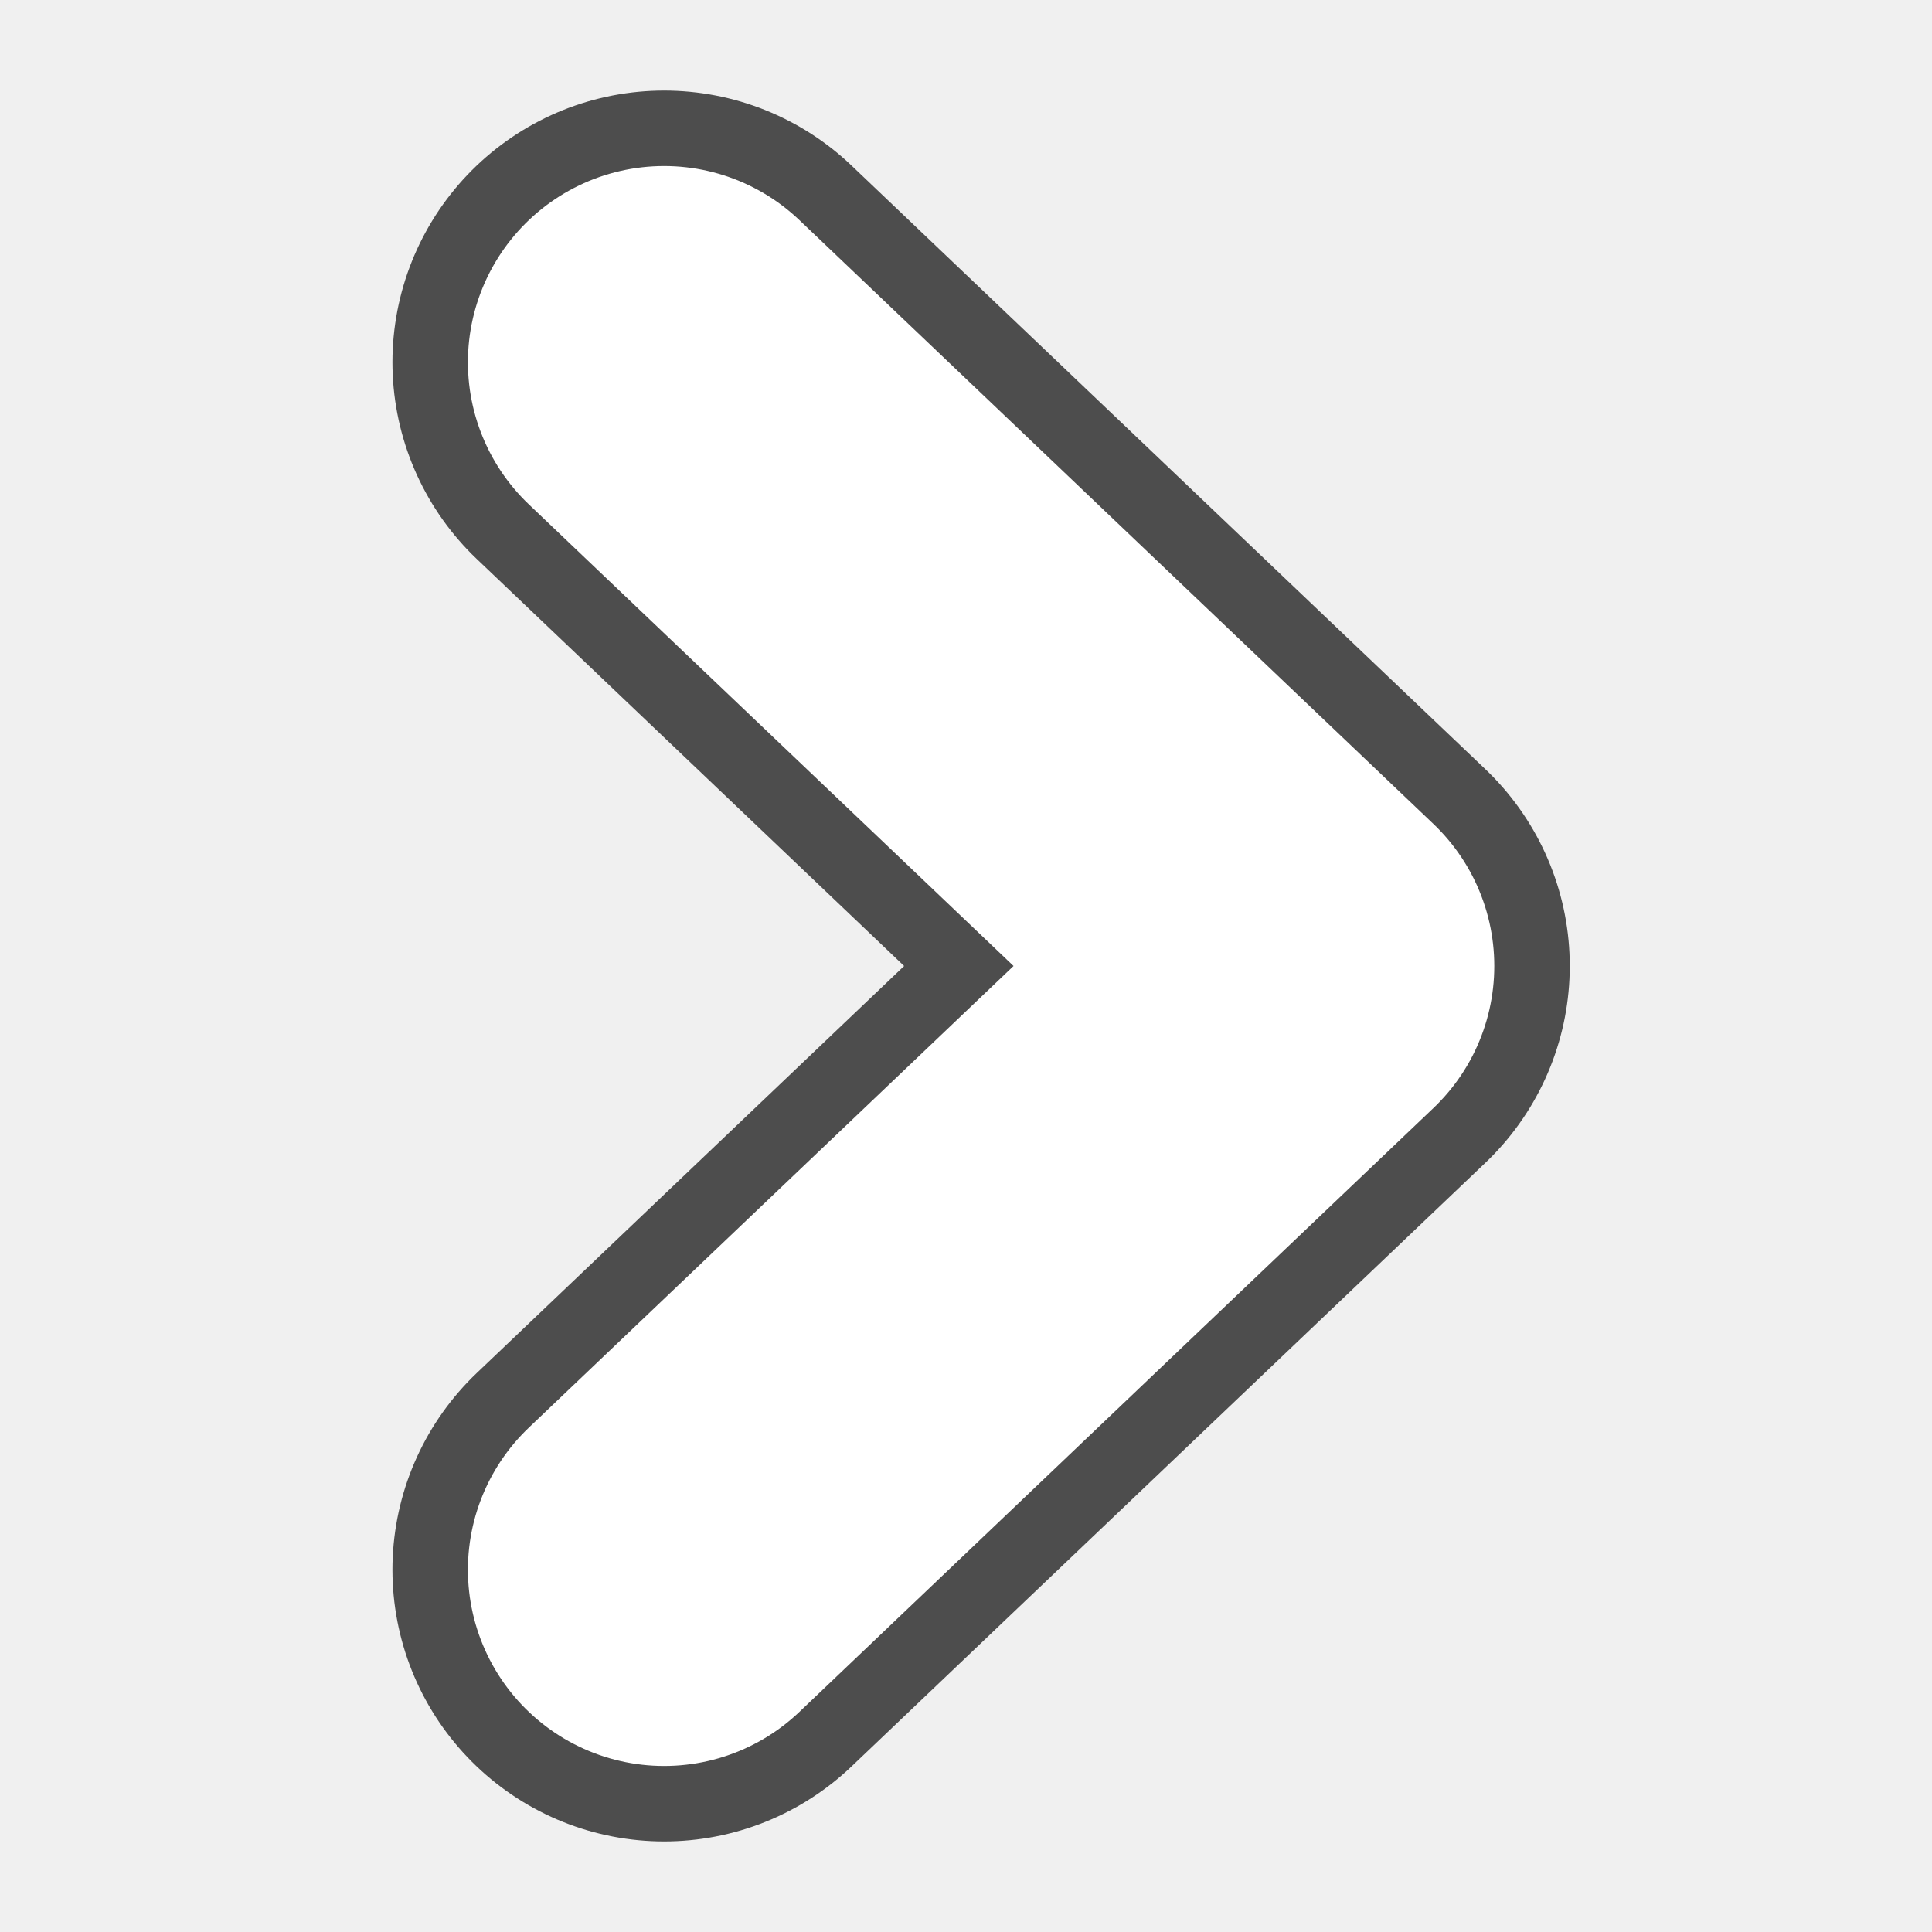
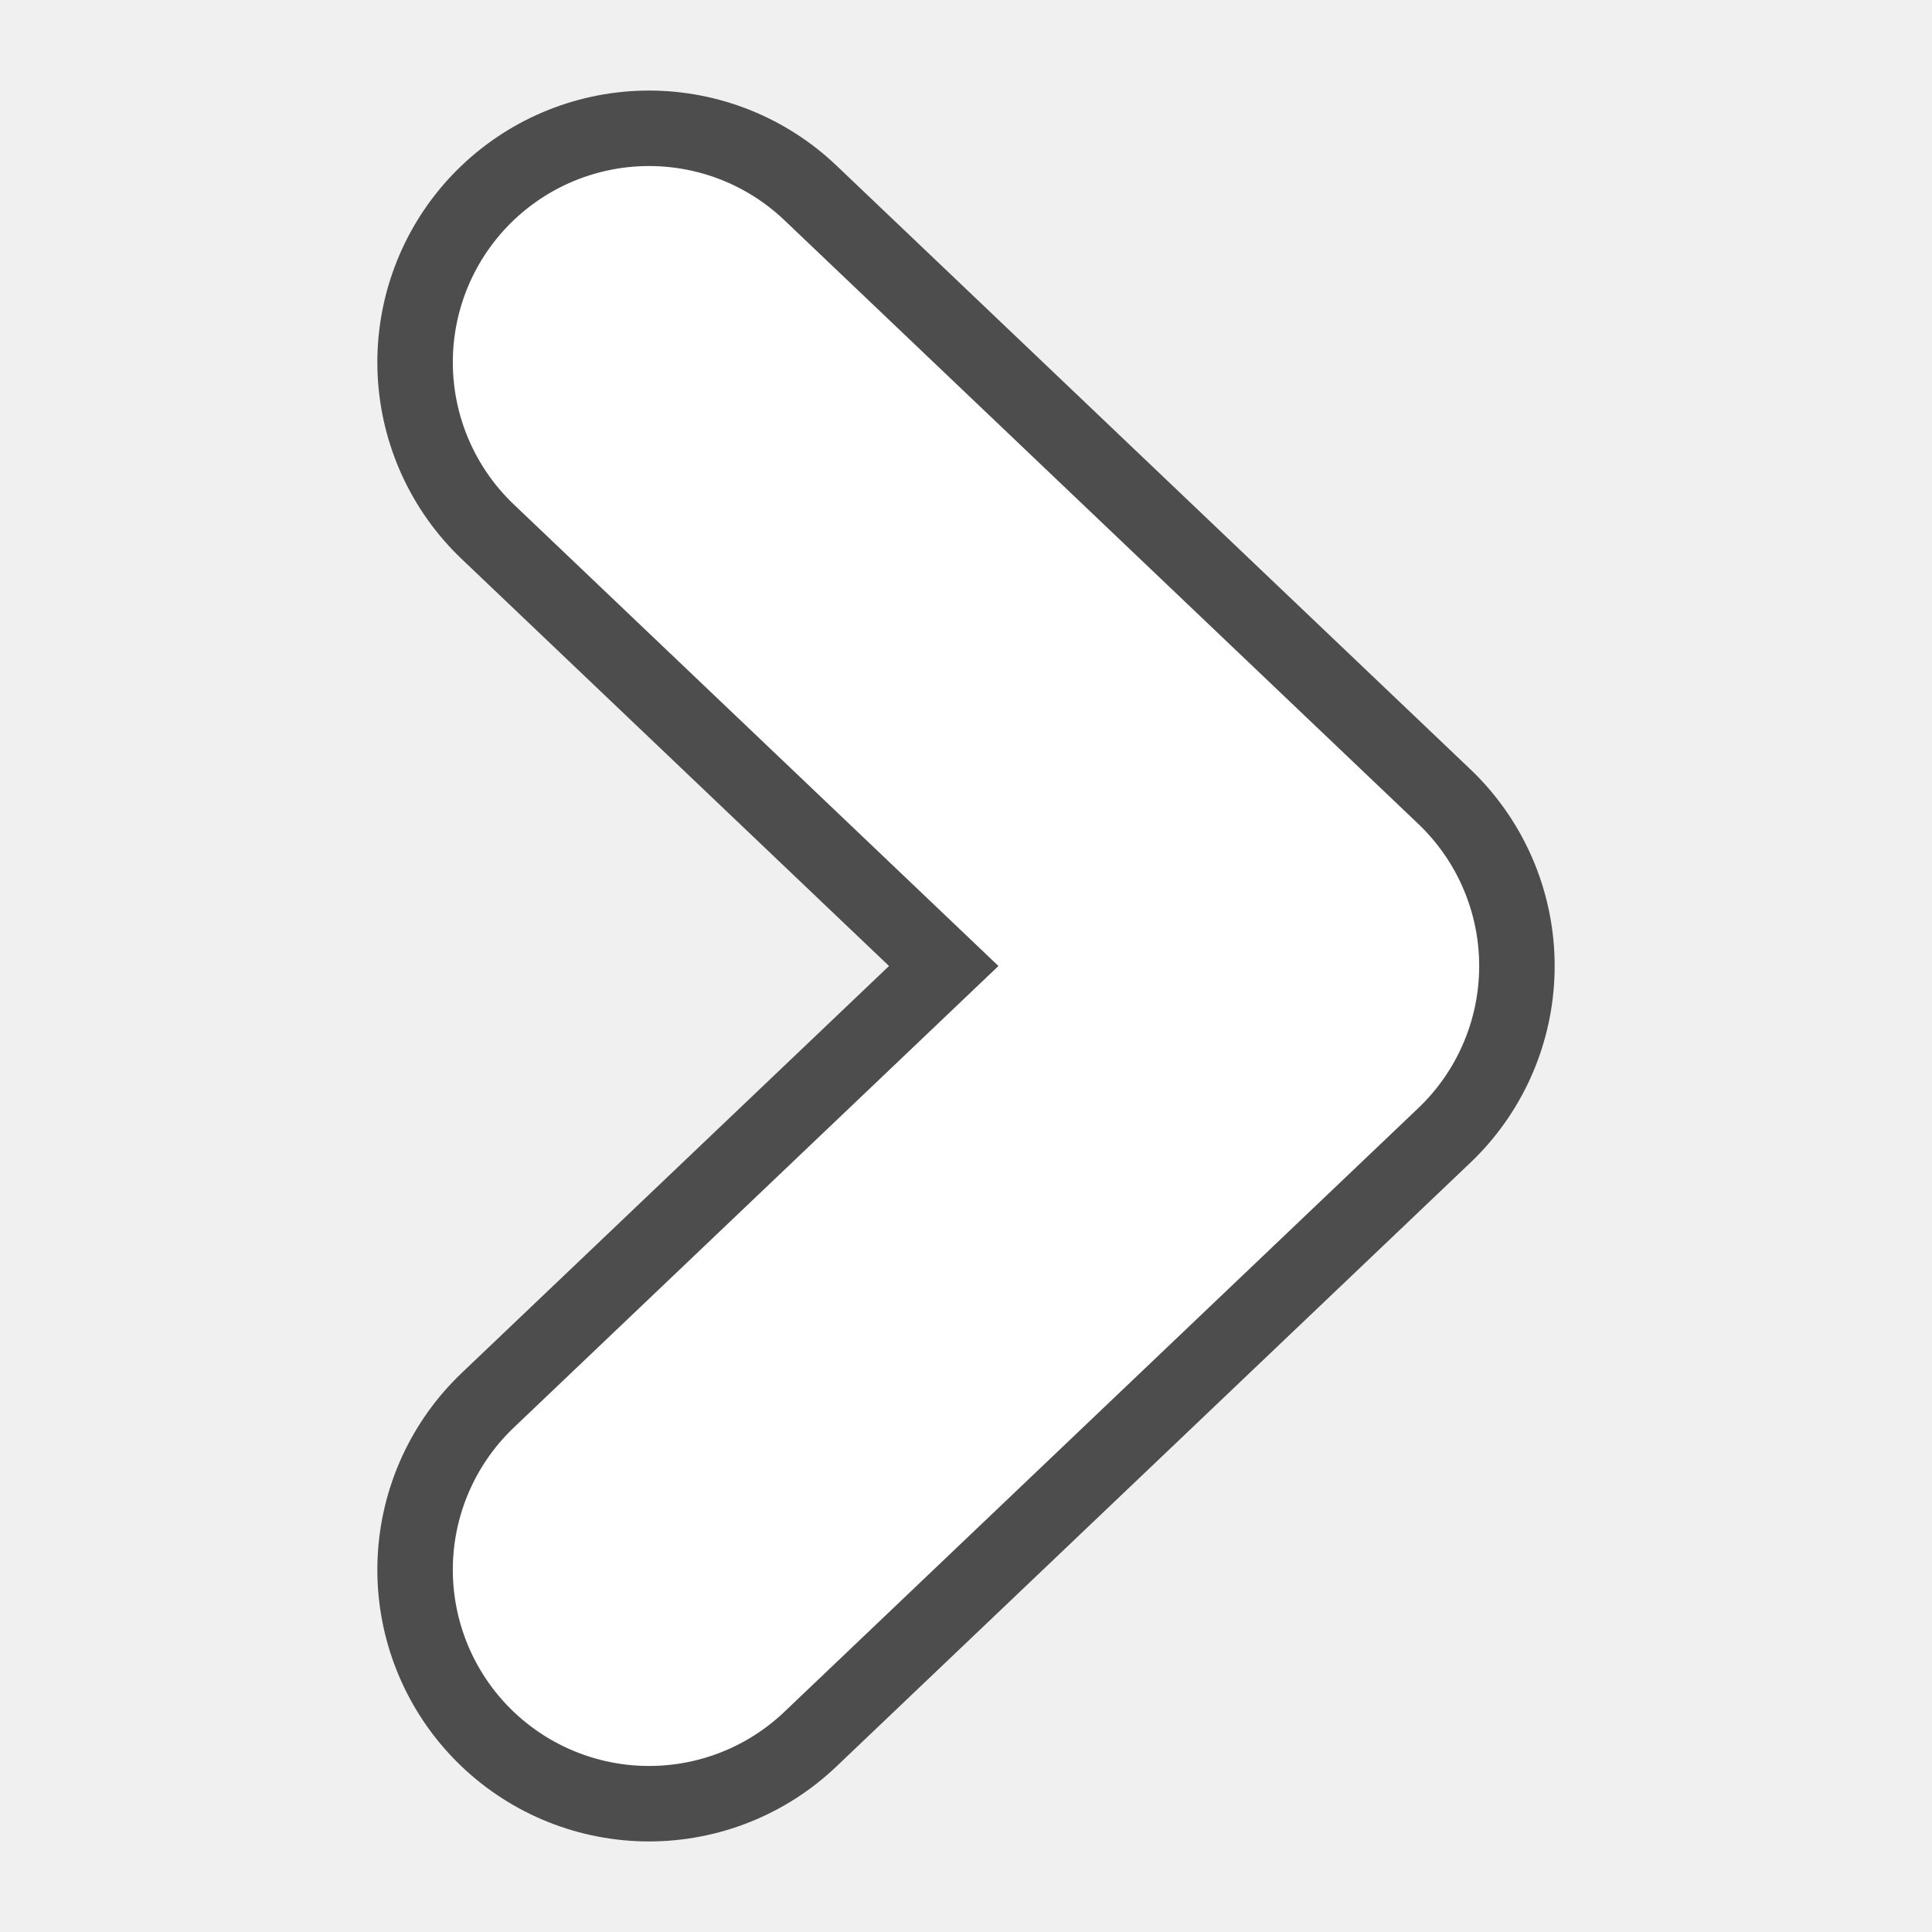
<svg xmlns="http://www.w3.org/2000/svg" width="128" height="128" viewBox="0 0 128 128">
-   <polyline points="44,24 86,64 44,104" fill="none" stroke="#4D4D4D" stroke-width="36" stroke-linecap="round" stroke-linejoin="round" />
-   <polyline points="44,24 86,64 44,104" fill="none" stroke="#FFFFFF" stroke-width="26" stroke-linecap="round" stroke-linejoin="round" />
+   <polyline points="43,24 85,64 43,104" fill="none" stroke="#4D4D4D" stroke-width="36" stroke-linecap="round" stroke-linejoin="round" />
+   <polyline points="43,24 85,64 43,104" fill="none" stroke="#FFFFFF" stroke-width="26" stroke-linecap="round" stroke-linejoin="round" />
</svg>
